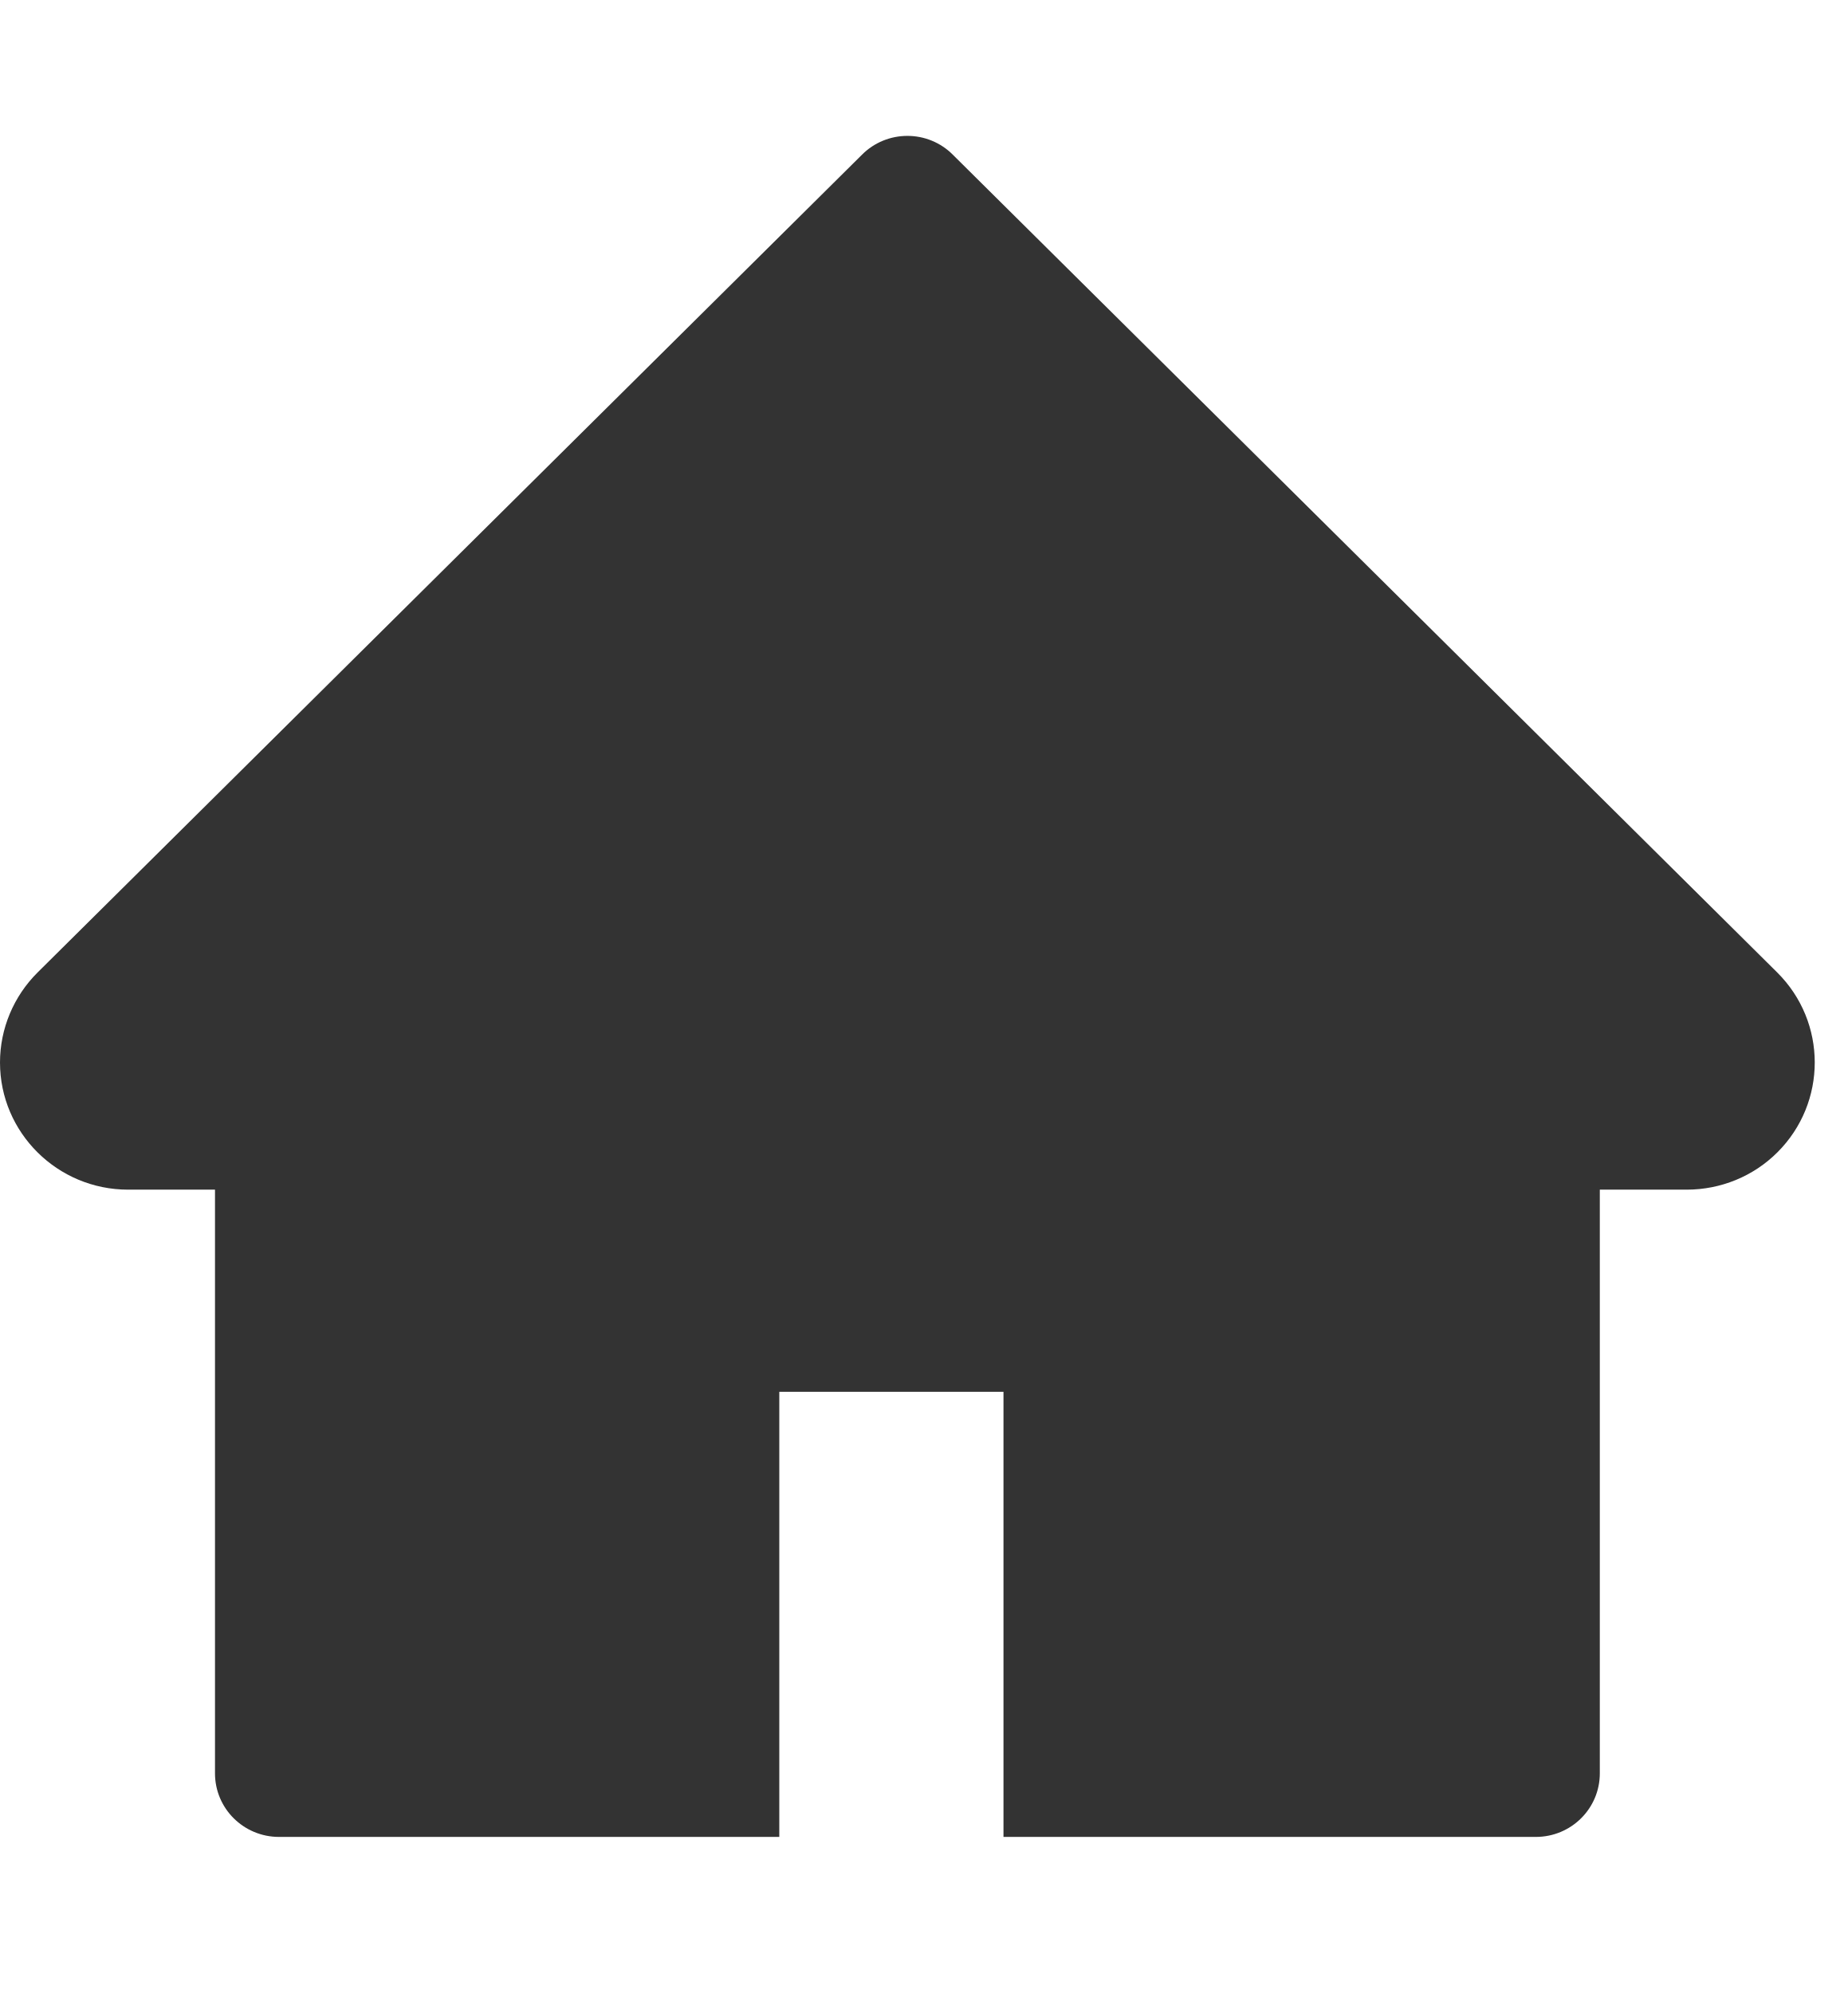
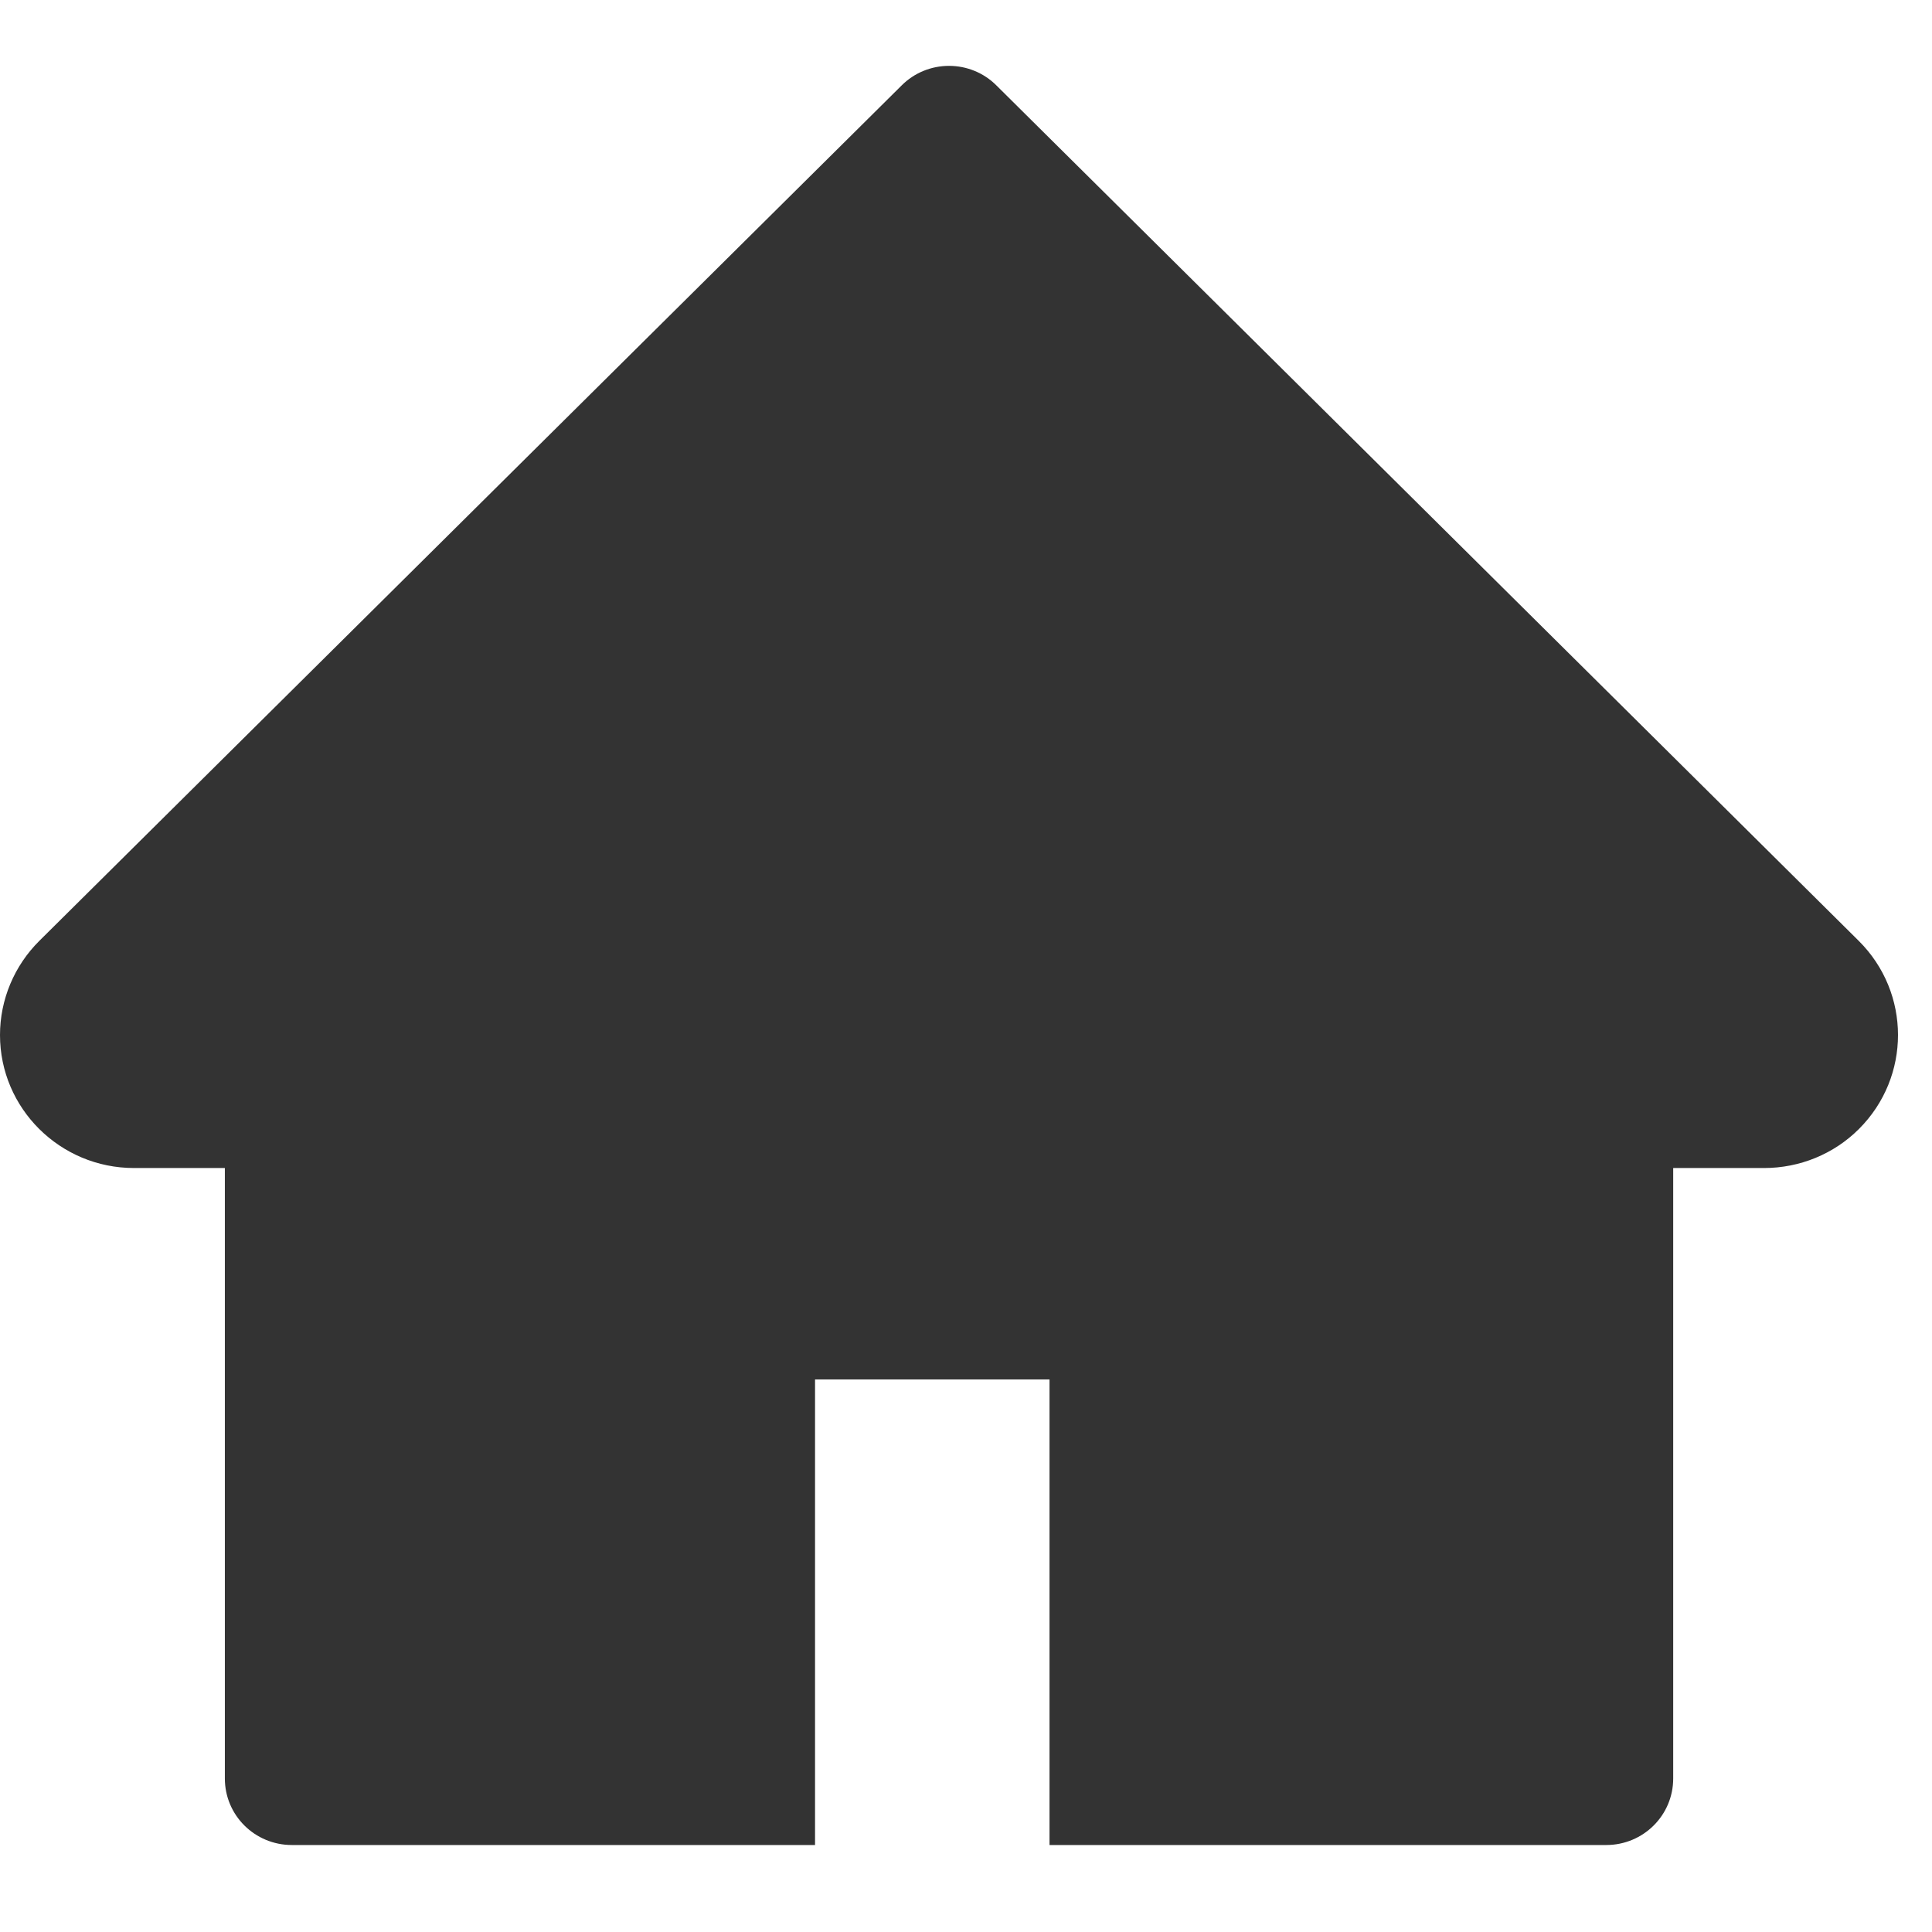
- <svg xmlns="http://www.w3.org/2000/svg" width="38" height="41" viewBox="0 0 44 41" fill="none">
+ <svg xmlns="http://www.w3.org/2000/svg" width="30" height="30" viewBox="0 0 44 41" fill="none">
  <path d="M42.331 19.927L22.691 0.444C22.55 0.303 22.382 0.191 22.197 0.115C22.012 0.039 21.814 0 21.614 0C21.413 0 21.215 0.039 21.03 0.115C20.845 0.191 20.677 0.303 20.536 0.444L0.896 19.927C0.324 20.495 0 21.267 0 22.072C0 23.743 1.368 25.101 3.052 25.101H5.121V39.004C5.121 39.842 5.803 40.519 6.647 40.519H18.562V29.916H23.902V40.519H36.581C37.425 40.519 38.106 39.842 38.106 39.004V25.101H40.176C40.986 25.101 41.764 24.784 42.336 24.212C43.523 23.028 43.523 21.111 42.331 19.927Z" fill="#333333" />
</svg>
